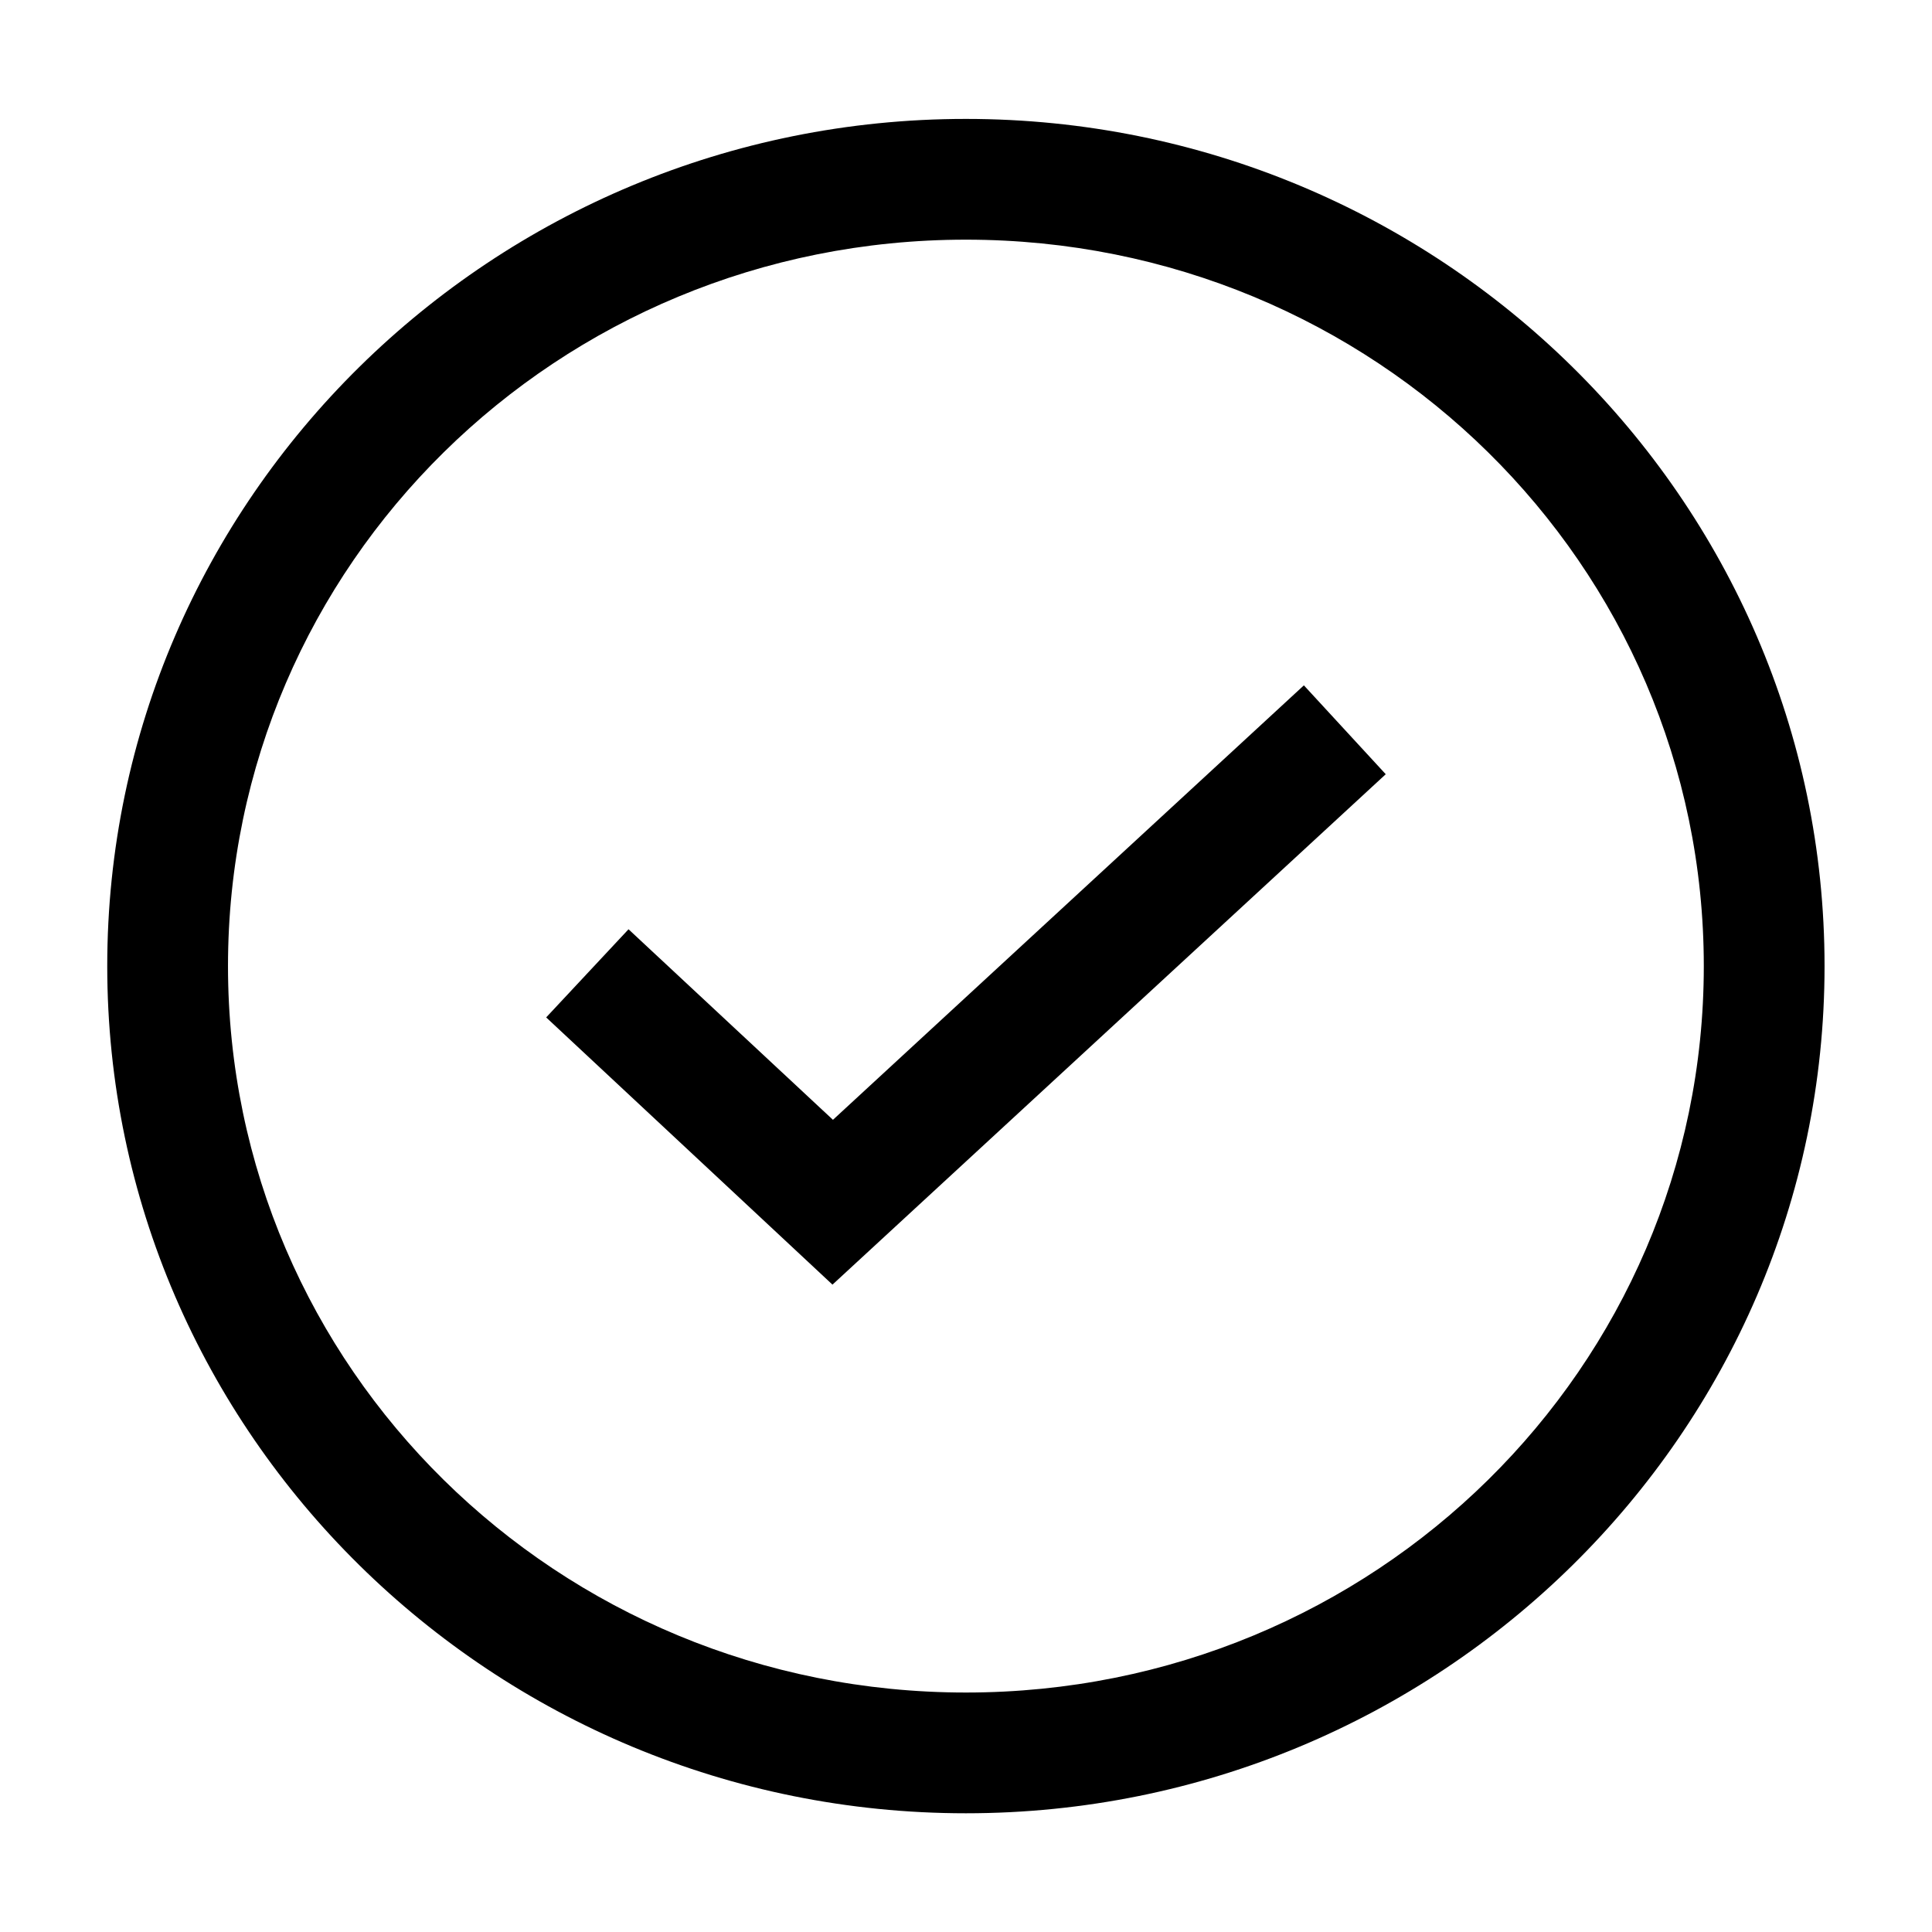
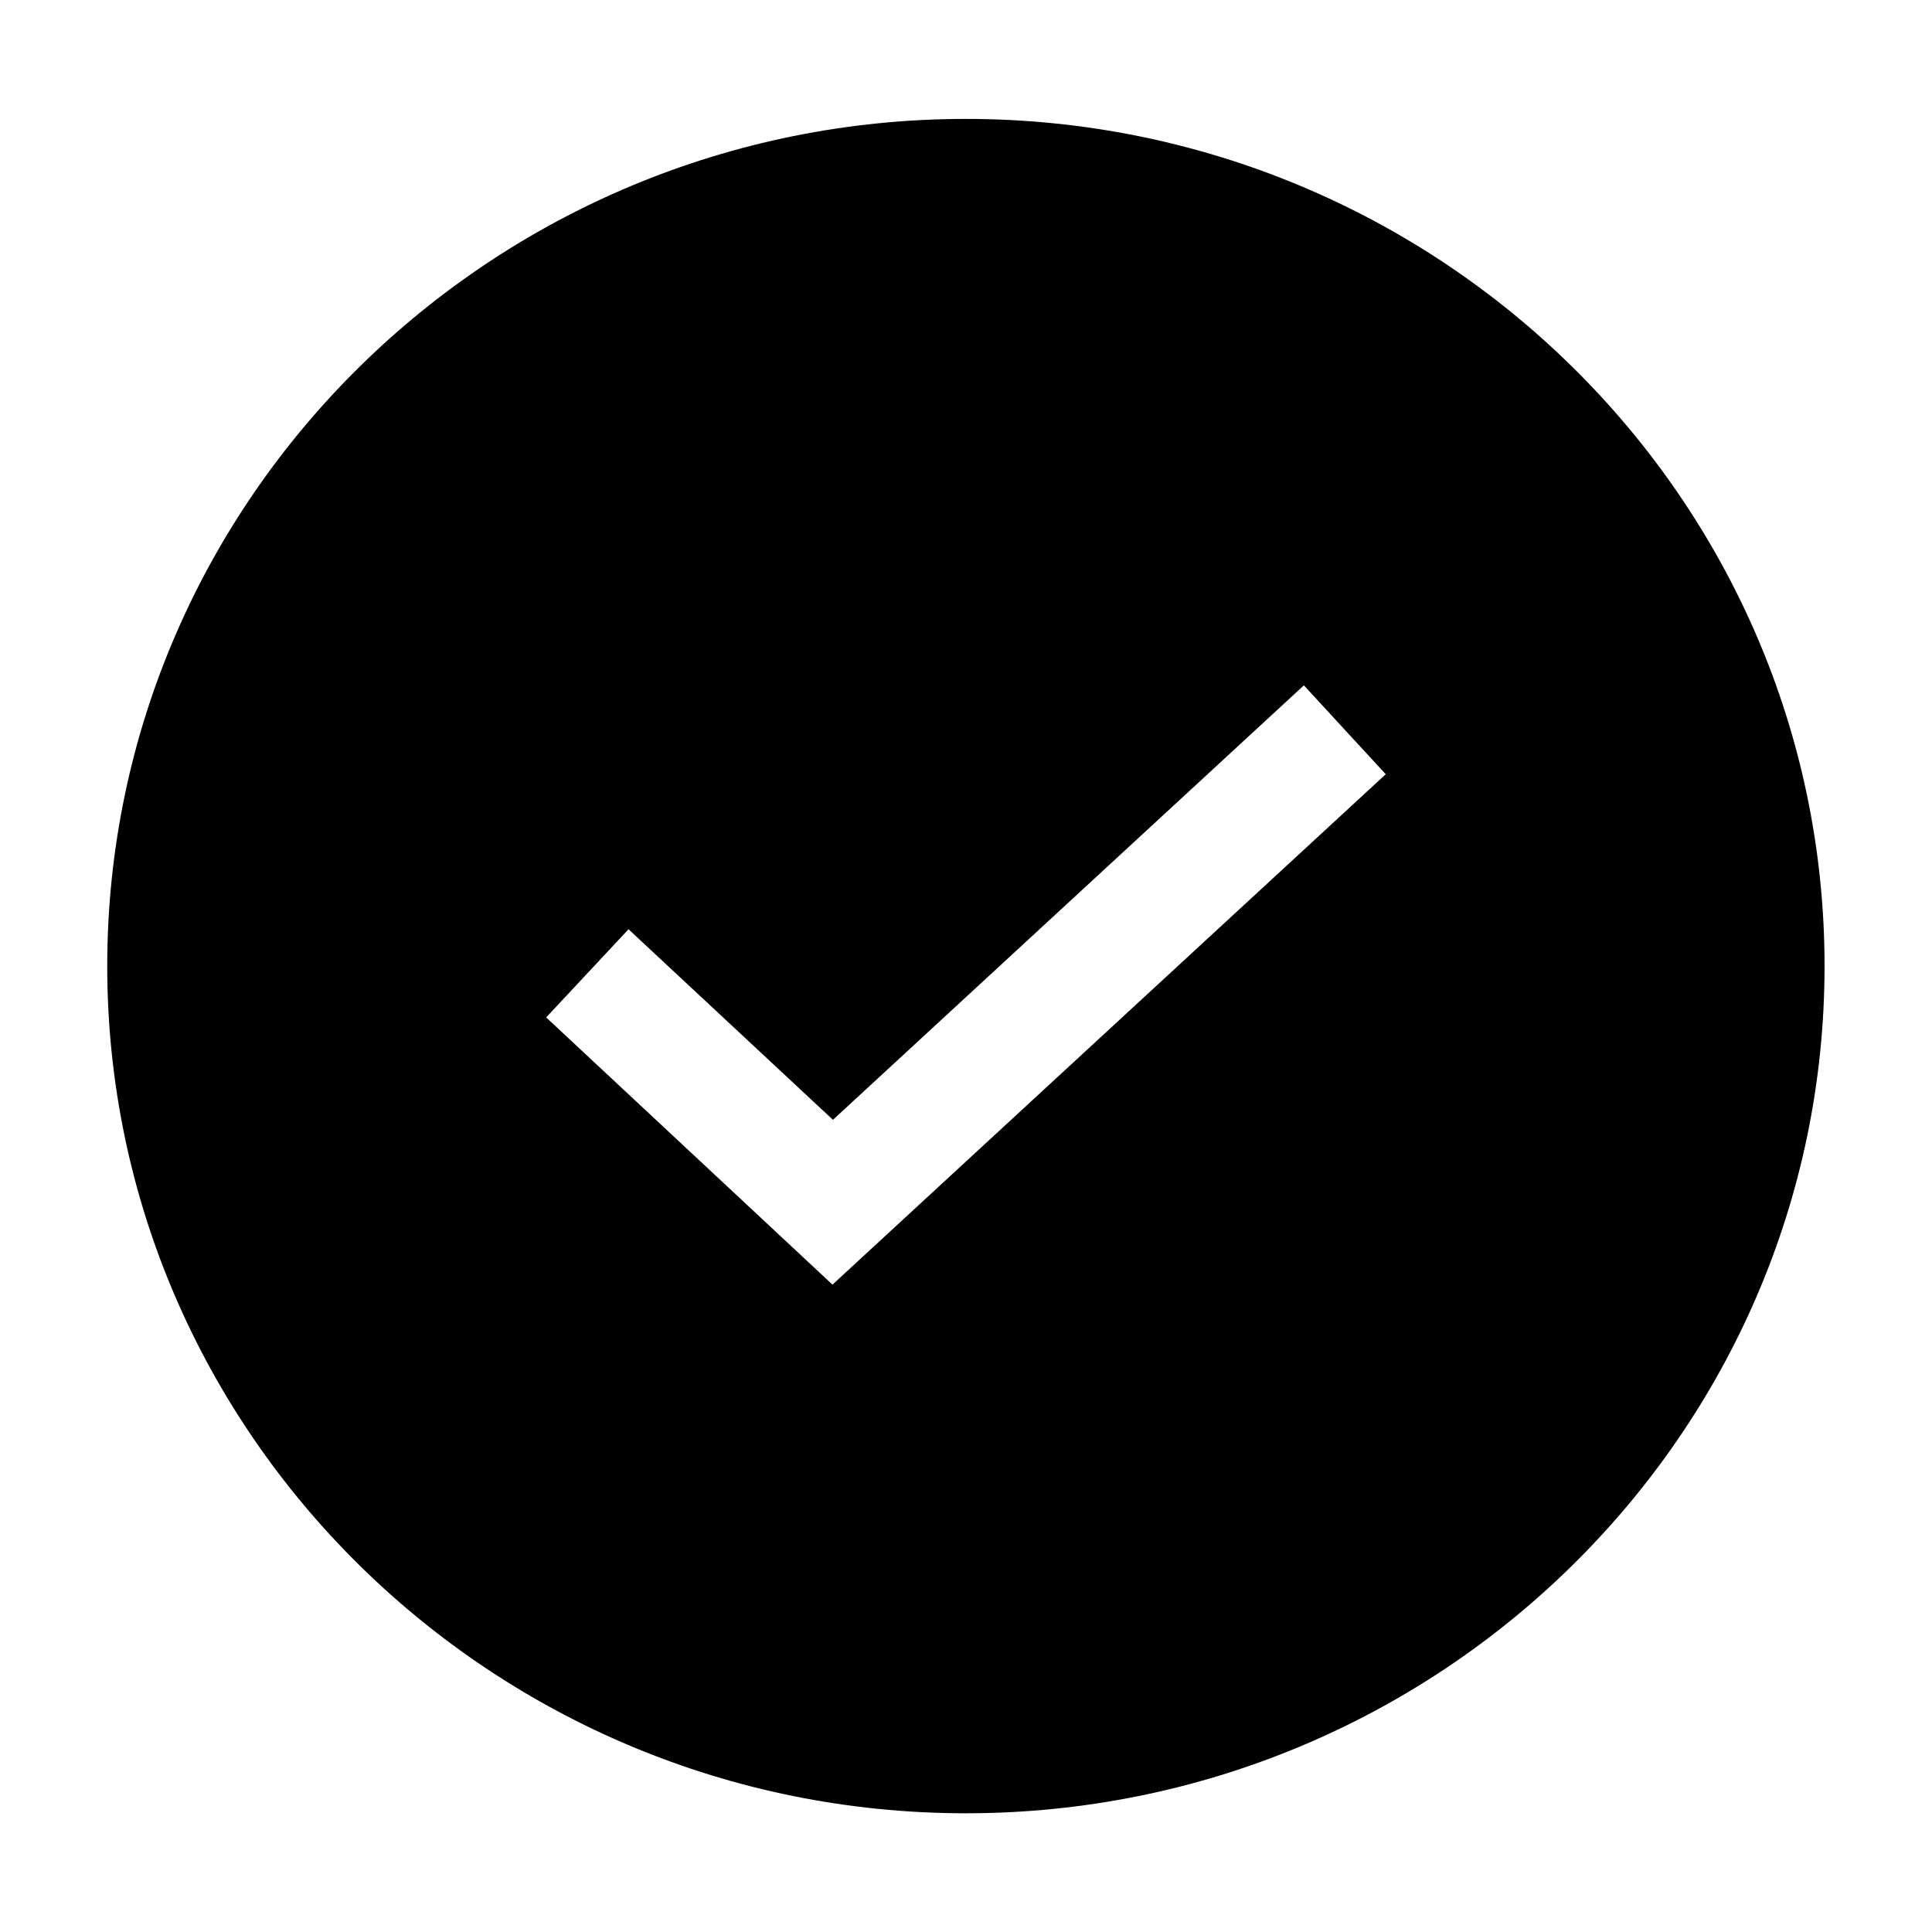
- <svg xmlns="http://www.w3.org/2000/svg" version="1.1" id="svg1" width="16" height="16" viewBox="0 0 16 16">
-   <g transform="translate(-10.48884,-199.5352)" id="on">
-     <path id="rect23222-9" d="m 10.489,199.535 h 16 v 16 h -16 z" style="opacity:0;fill:none" />
-     <path id="ellipse10646" d="m 18.488,200.52 c -3.918,0 -7.111,3.143 -7.111,7.016 -3e-6,3.873 3.194,7.016 7.111,7.016 3.918,0 7.111,-3.143 7.111,-7.016 -2e-6,-3.873 -3.194,-7.016 -7.111,-7.016 z m 0,1 c 3.385,0 6.111,2.691 6.111,6.016 3e-6,3.324 -2.726,6.016 -6.111,6.016 -3.385,0 -6.111,-2.691 -6.111,-6.016 2e-6,-3.324 2.726,-6.016 6.111,-6.016 z" style="opacity:1;stroke-linecap:butt" />
-     <path id="path10653" d="m 21.287,205.211 -3.9,3.598 -1.693,-1.578 -0.682,0.73 2.371,2.213 4.582,-4.227 z" style="opacity:1;stroke-linecap:butt" />
+ <svg xmlns="http://www.w3.org/2000/svg" viewBox="0 0 16 16" height="16" width="16" id="svg1" version="1.1">
+   <style id="style7014" />
+   <defs id="defs4886" />
+   <g id="on" transform="translate(-10.48884,-199.5352)">
+     <path style="opacity:0;fill:none" d="m 10.489,199.535 h 16 v 16 h -16 z" id="rect23222-9" />
+     <path d="m 21.287,205.211 -3.9,3.598 -1.693,-1.578 -0.682,0.73 2.371,2.213 4.582,-4.227 z m -2.799,-4.691 c -3.918,0 -7.111,3.143 -7.111,7.016 -3e-6,3.873 3.194,7.016 7.111,7.016 3.918,0 7.111,-3.143 7.111,-7.016 -2e-6,-3.873 -3.194,-7.016 -7.111,-7.016 z" style="opacity:1;stroke-linecap:butt;fill-rule:evenodd" id="path10653" />
  </g>
</svg>
